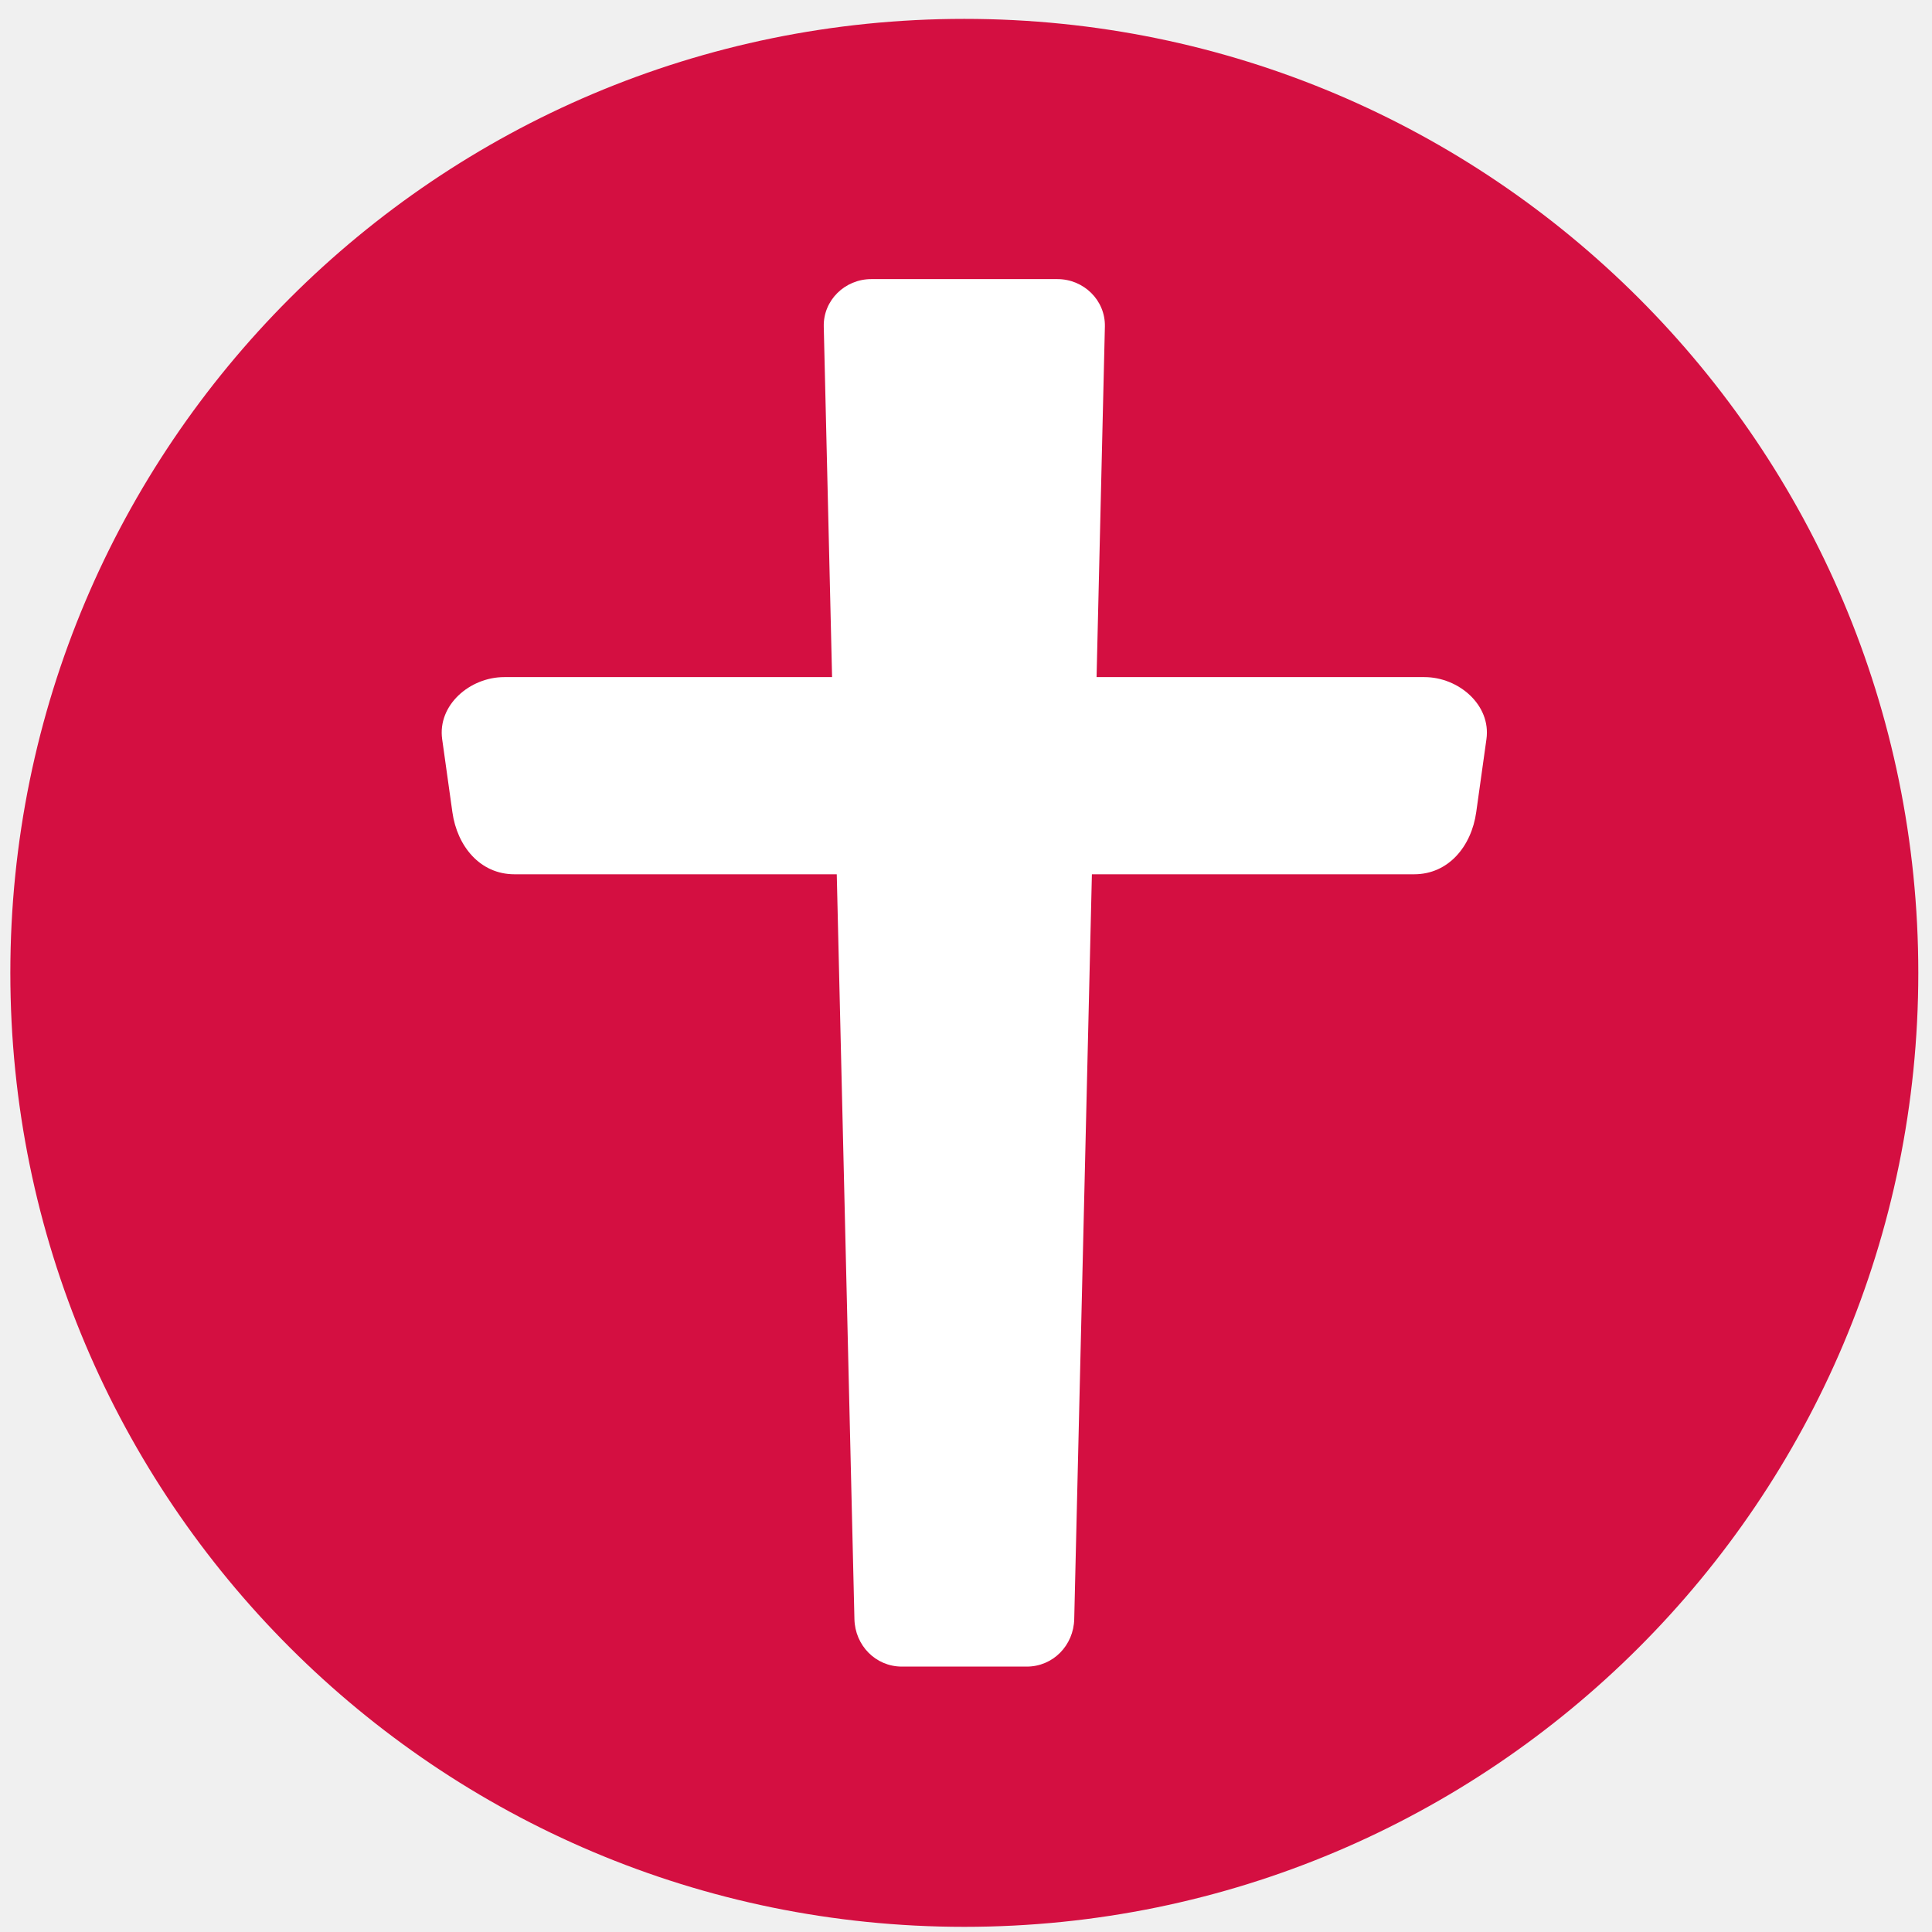
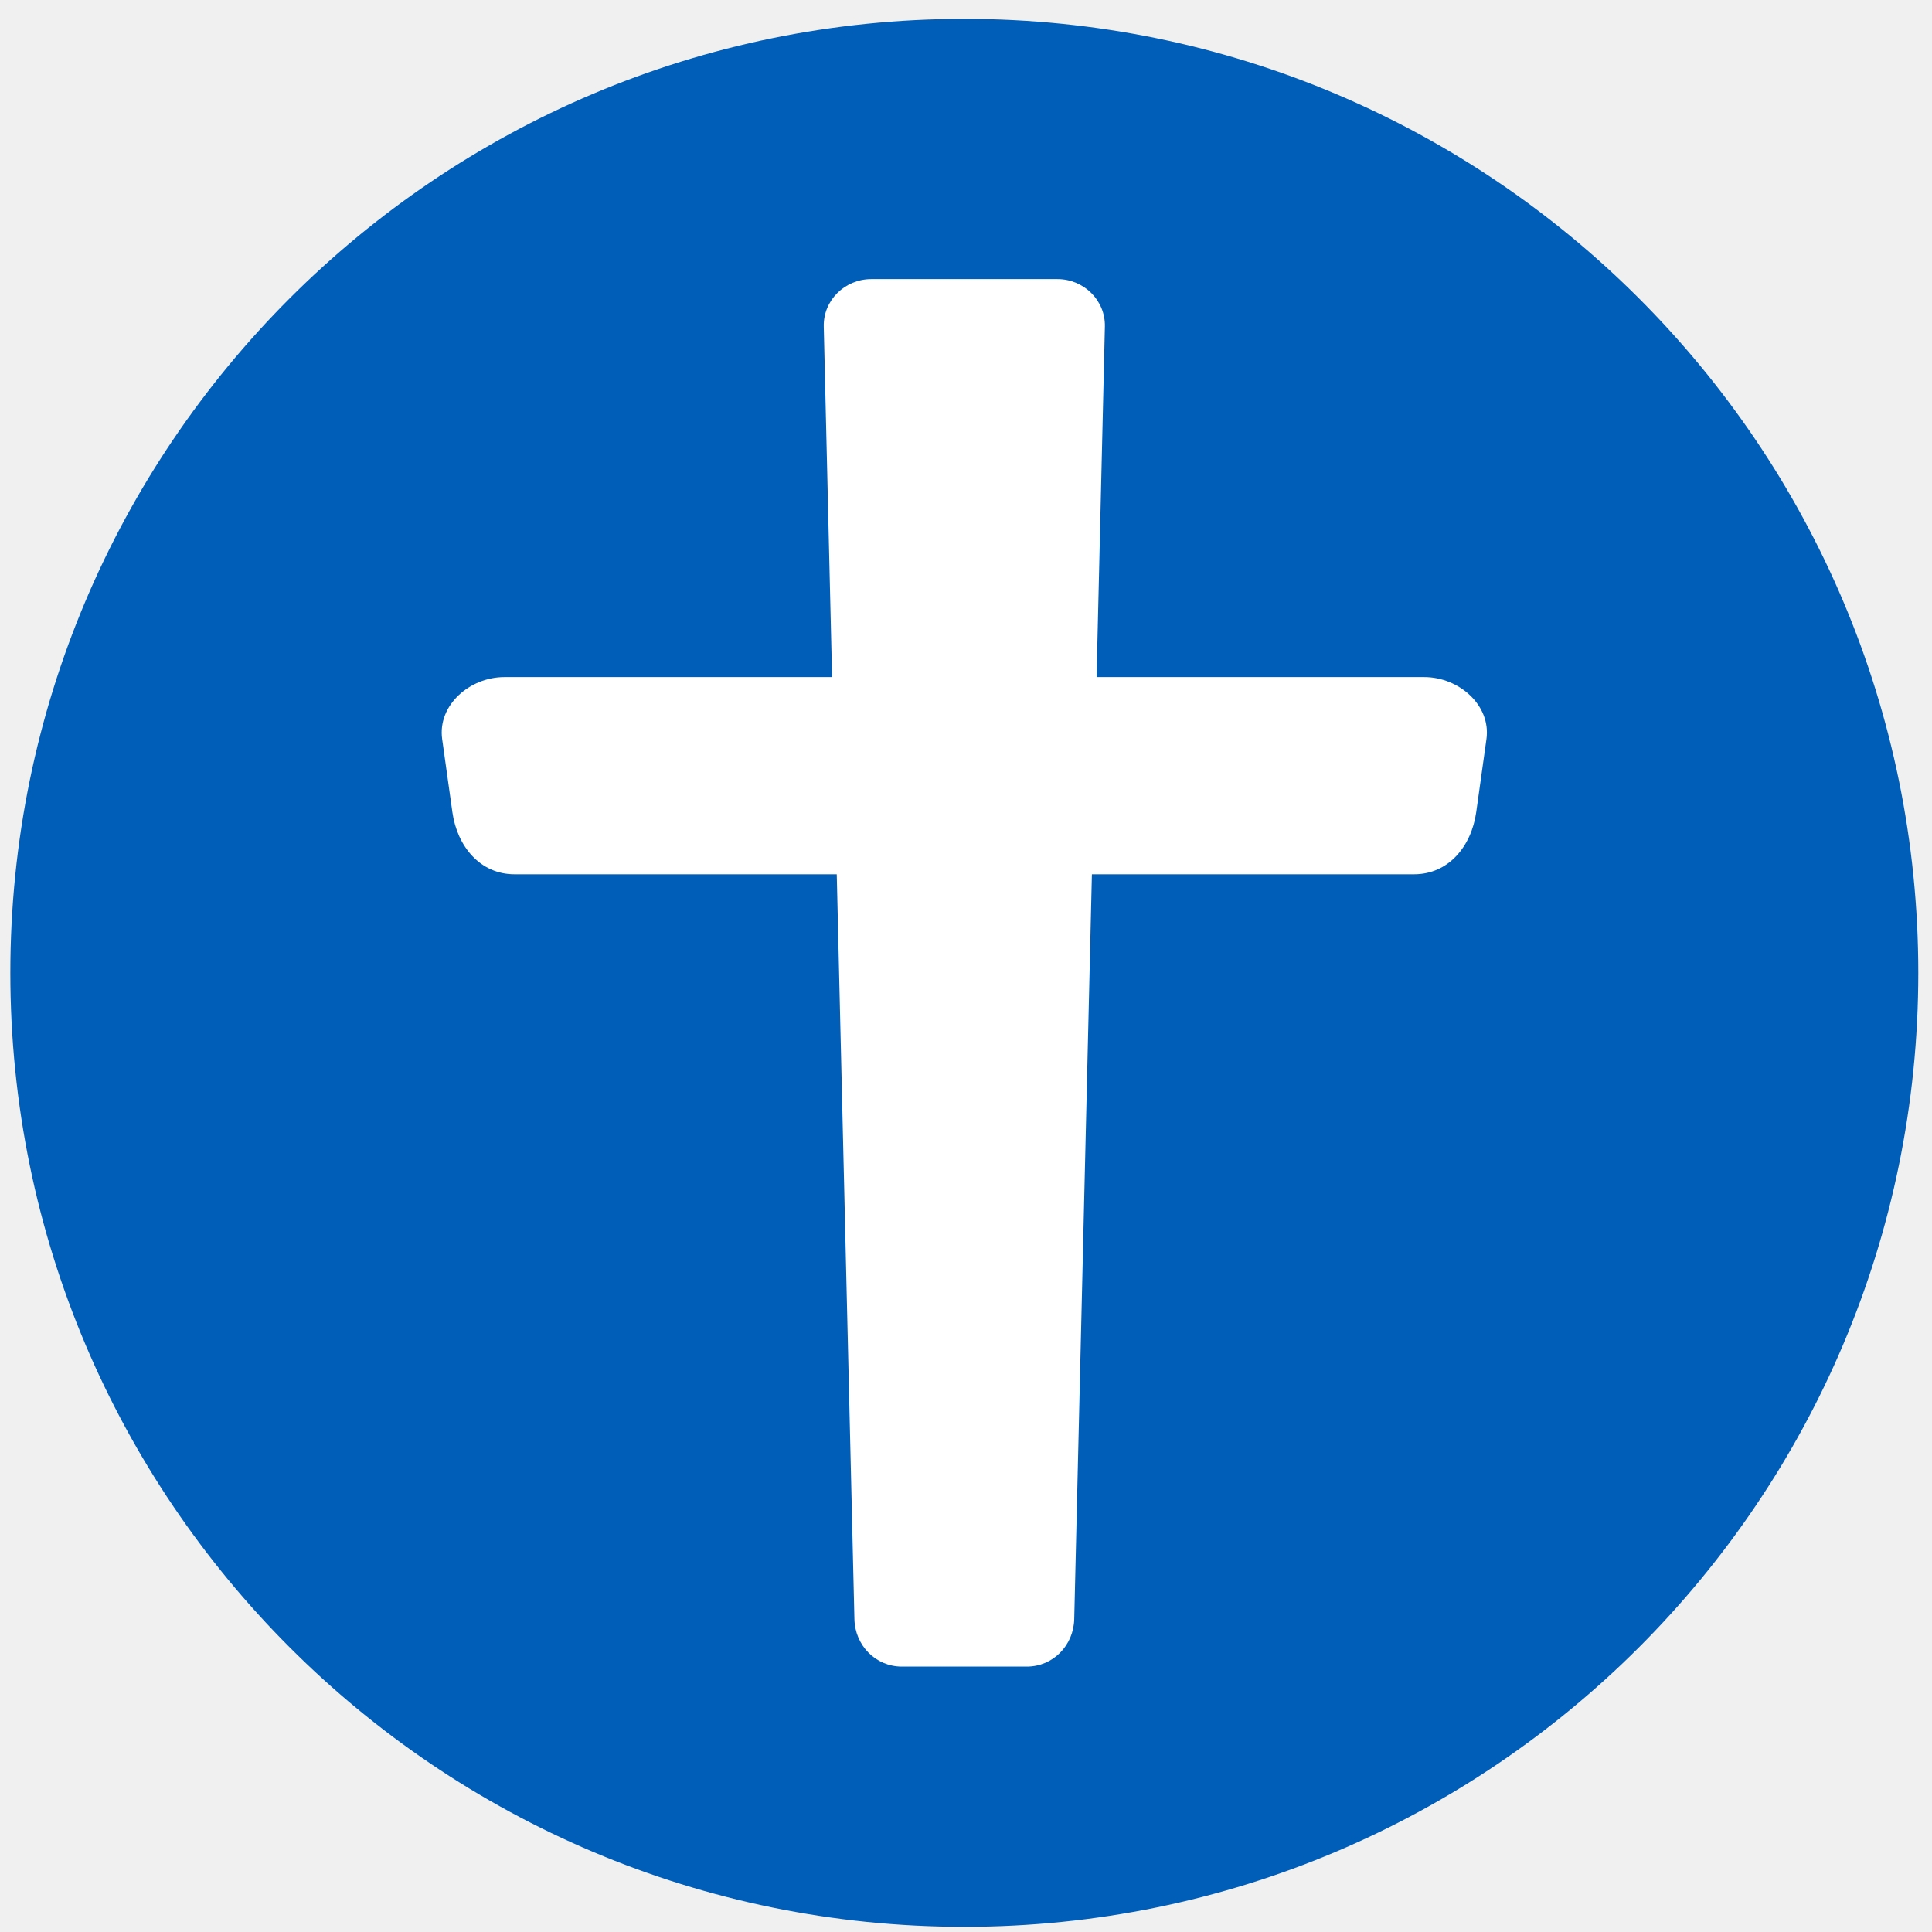
<svg xmlns="http://www.w3.org/2000/svg" id="svg8" version="1.1" viewBox="0 0 100 100" height="100mm" width="100mm">
  <defs id="defs2" />
  <g transform="translate(0,-197)" id="layer1">
-     <circle r="49.378" cy="247.355" cx="49.913" id="path819" style="opacity:1;fill:#d40f41;fill-opacity:1;stroke:none;stroke-width:0.265;stroke-miterlimit:4;stroke-dasharray:none;stroke-opacity:1" />
+     <circle r="49.378" cy="247.355" cx="49.913" id="path819" style="opacity:1;fill:#005EB8;fill-opacity:1;stroke:none;stroke-width:0.265;stroke-miterlimit:4;stroke-dasharray:none;stroke-opacity:1" />
    <g transform="translate(-0.7362213,0.05855555)" id="g850">
      <path style="opacity:1;fill:#ffffff;fill-opacity:1;stroke:none;stroke-width:0.265;stroke-miterlimit:4;stroke-dasharray:none;stroke-opacity:1" d="m 45.83,211.388 h 9.638 c 1.361,0 2.489,1.096 2.457,2.457 l -1.587,66.902 c -0.032,1.361 -1.096,2.457 -2.457,2.457 h -6.463 c -1.361,0 -2.425,-1.096 -2.457,-2.457 l -1.587,-66.902 c -0.032,-1.361 1.096,-2.457 2.457,-2.457 z" id="rect842" />
      <path style="opacity:1;fill:#ffffff;fill-opacity:1;stroke:none;stroke-width:0.265;stroke-miterlimit:4;stroke-dasharray:none;stroke-opacity:1" d="m 26.836,231.988 h 47.625 c 1.78,0 3.46,1.45 3.213,3.213 l -0.529,3.78 c -0.247,1.763 -1.433,3.213 -3.213,3.213 H 27.365 c -1.78,0 -2.966,-1.45 -3.213,-3.213 l -0.529,-3.78 c -0.247,-1.763 1.433,-3.213 3.213,-3.213 z" id="rect845" />
    </g>
  </g>
</svg>
